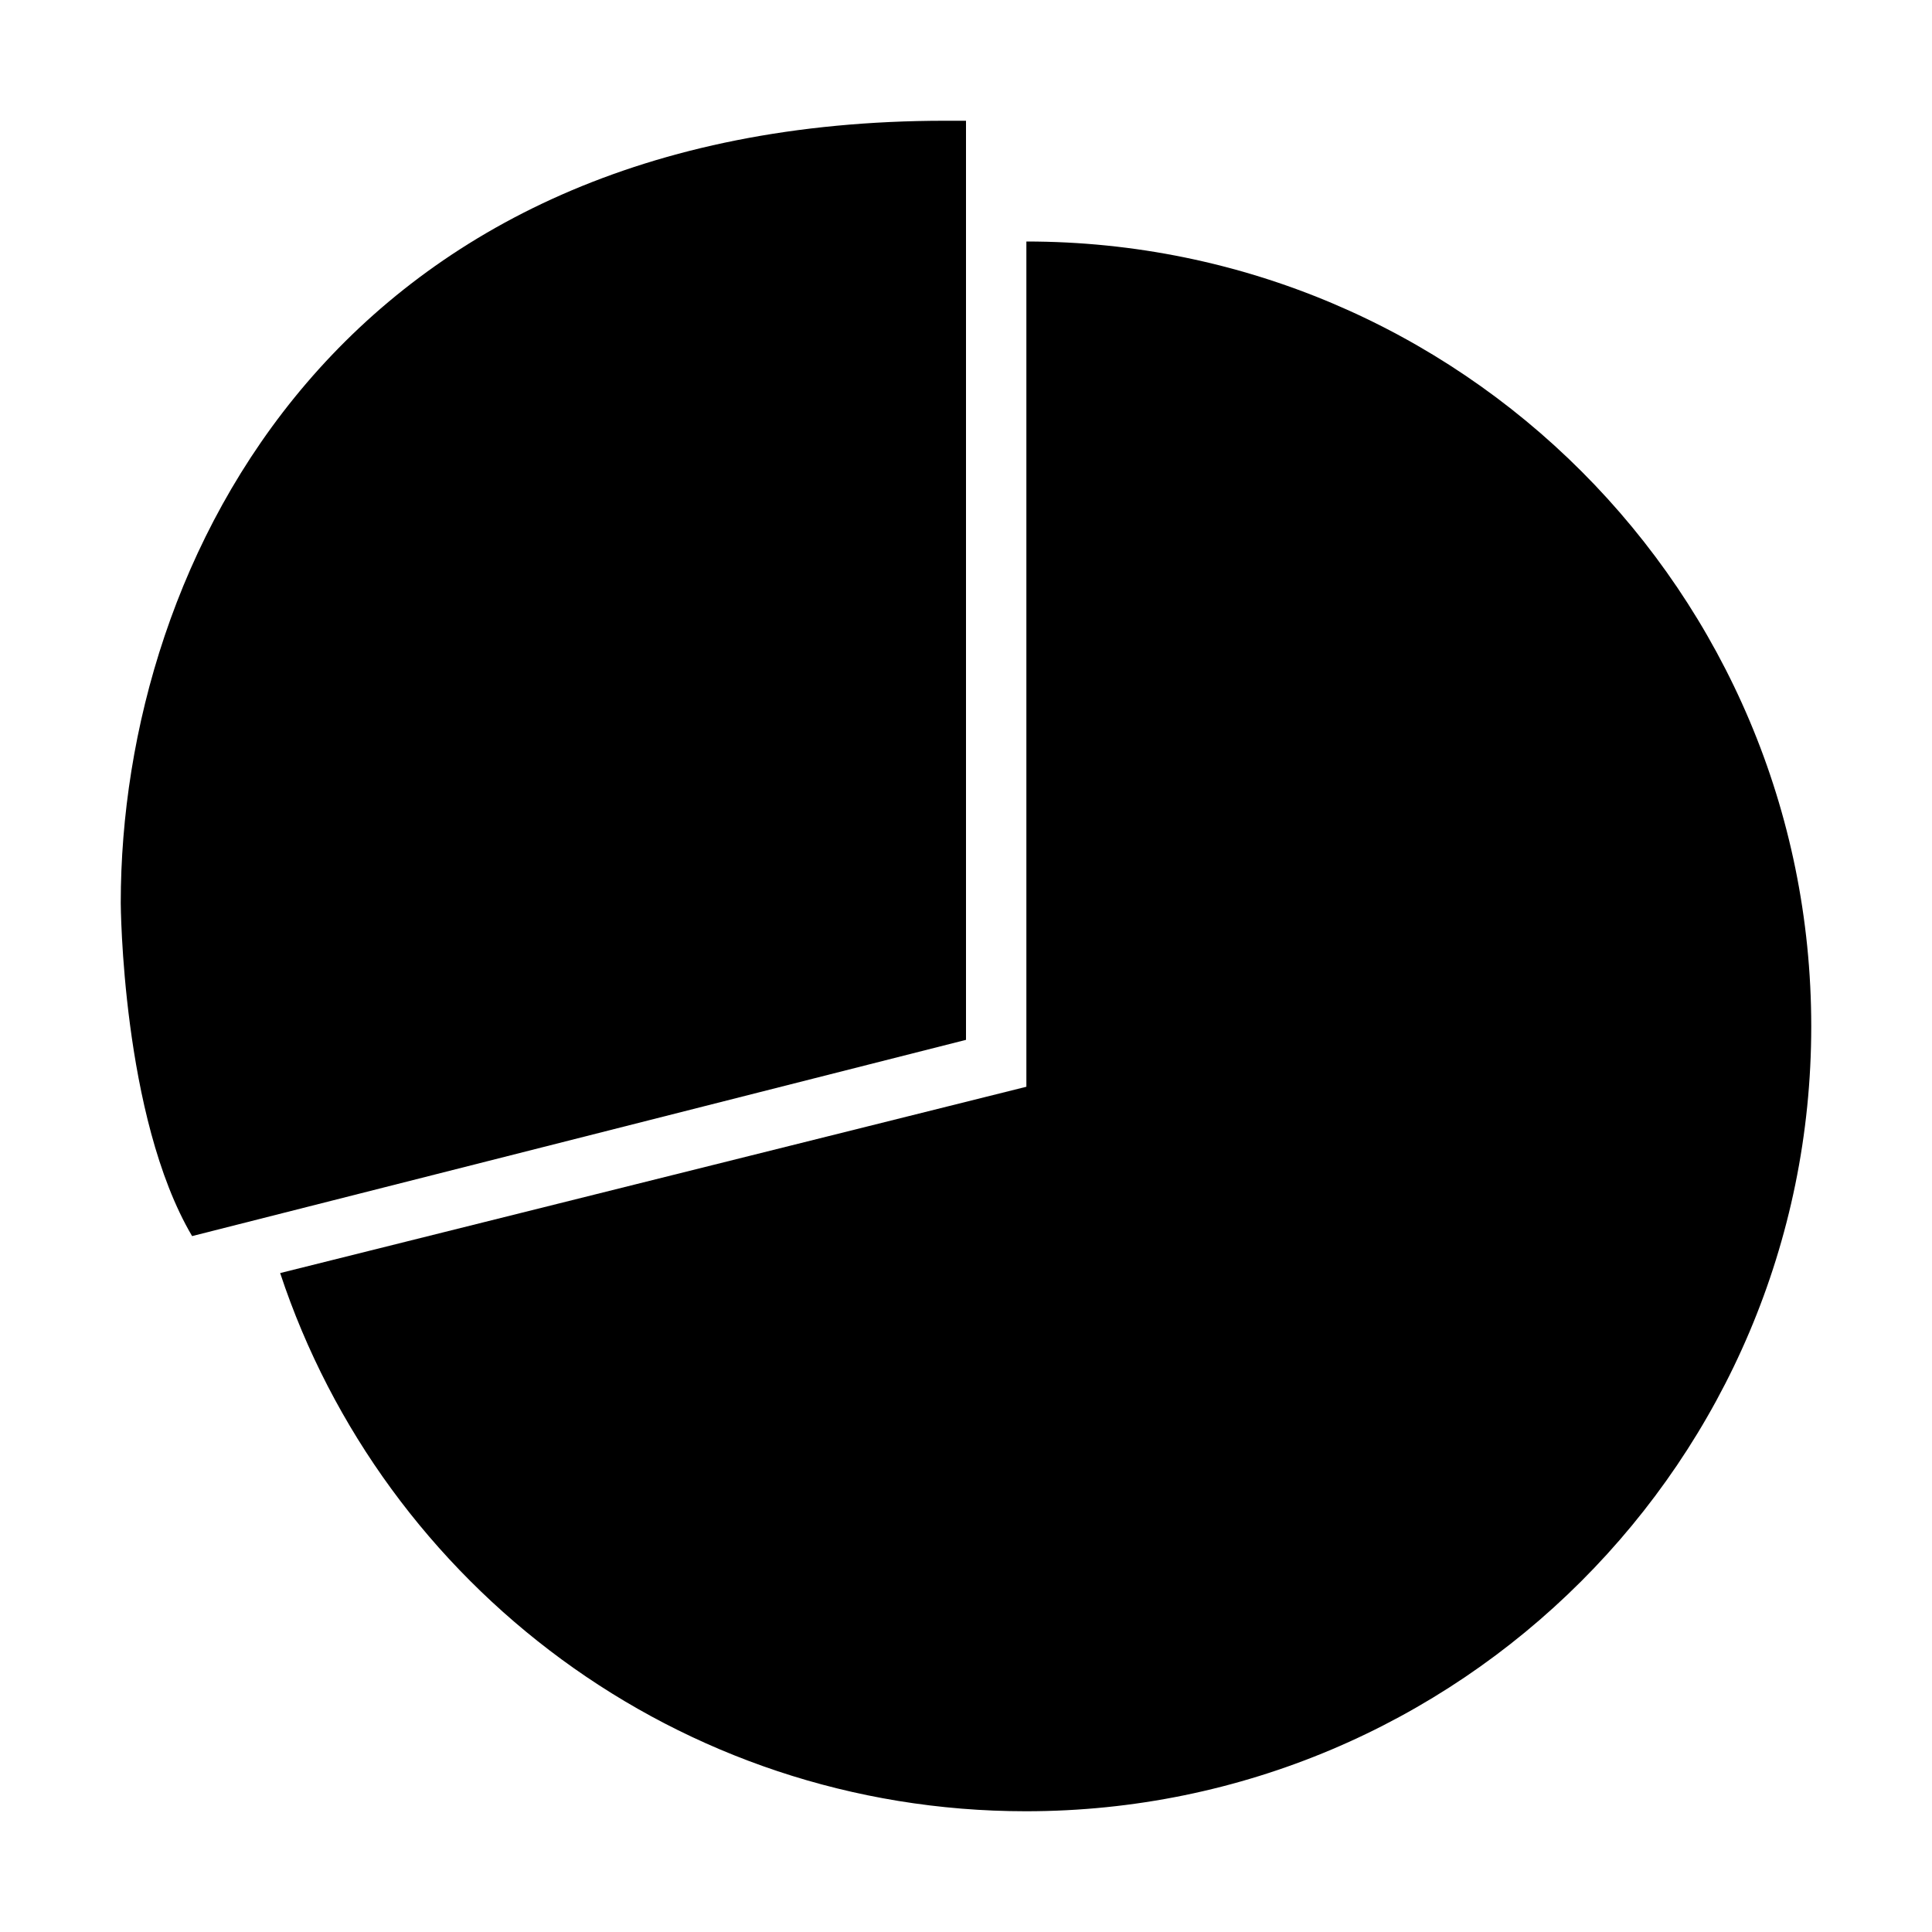
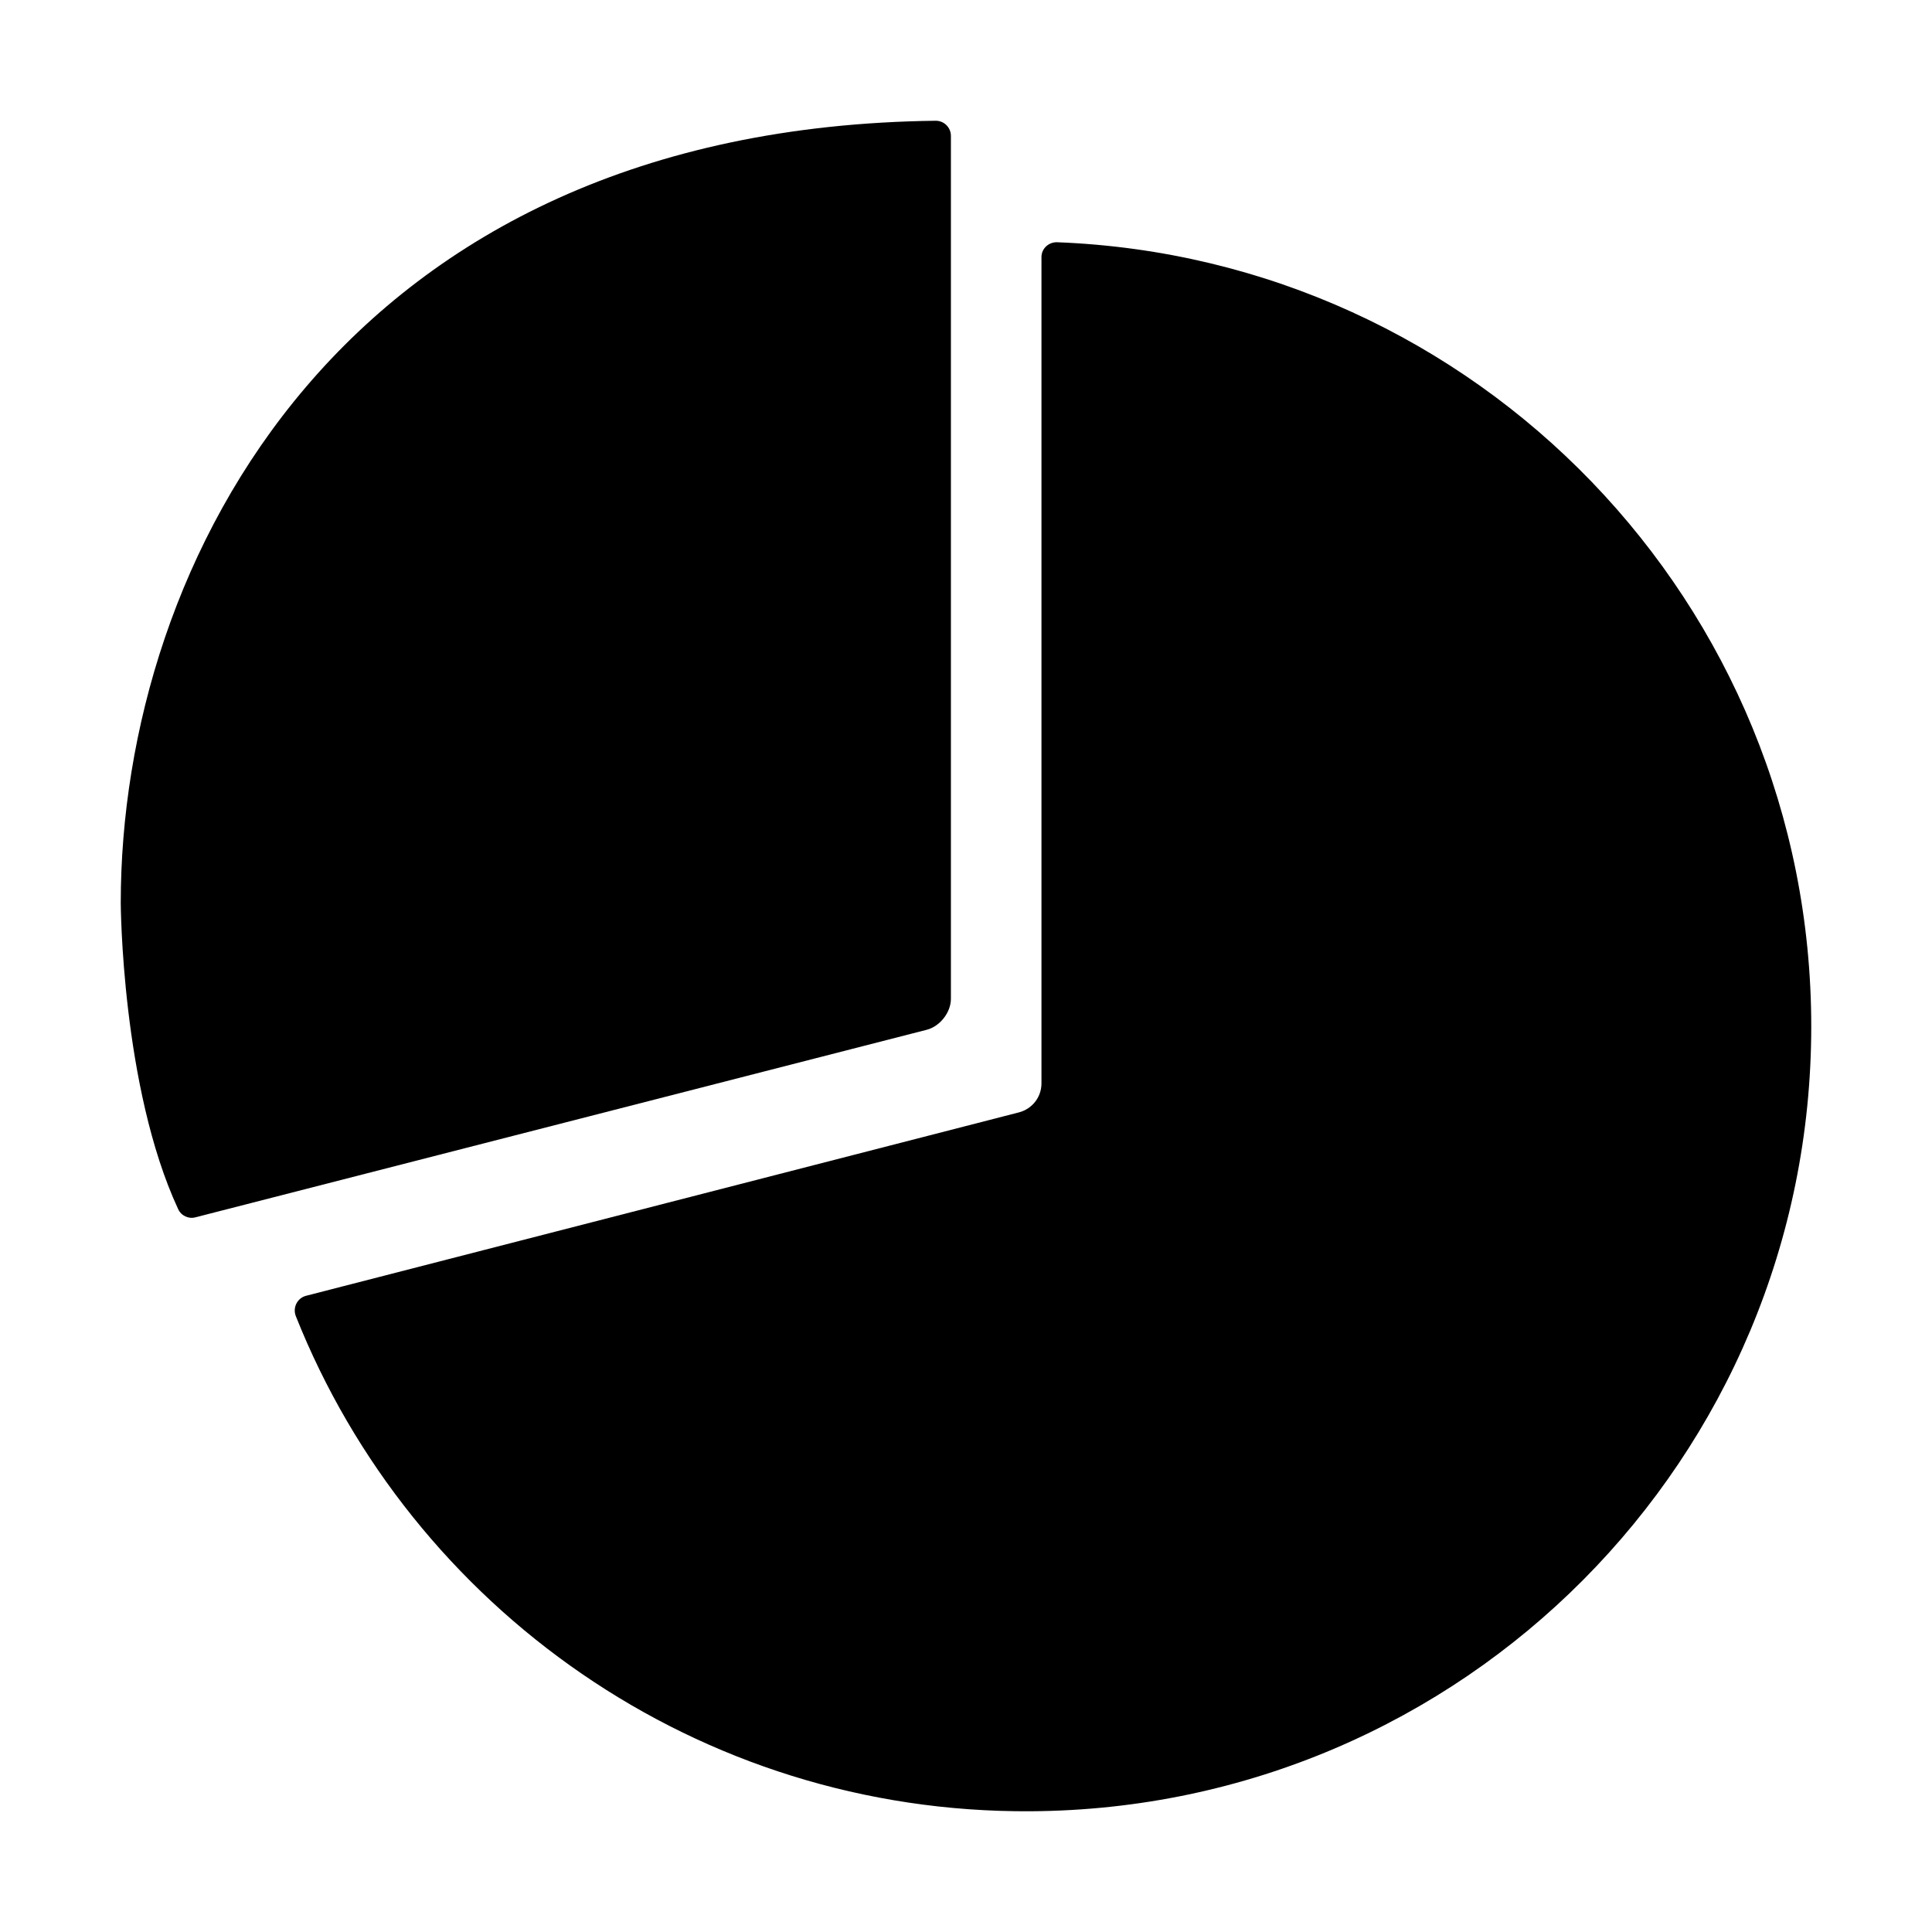
- <svg xmlns="http://www.w3.org/2000/svg" version="1.1" id="Layer_1" x="0px" y="0px" width="512px" height="512px" viewBox="0 0 512 512" enable-background="new 0 0 512 512" xml:space="preserve">
+ <svg xmlns="http://www.w3.org/2000/svg" version="1.1" id="Layer_1" x="0px" y="0px" viewBox="0 0 512 512" style="enable-background:new 0 0 512 512;" xml:space="preserve">
  <g>
-     <path d="M272,64v224L74.245,337.376C101.653,420.221,179.841,480,271.875,480C386.75,480,480,386.875,480,272S387,64,272,64L272,64   z" />
-     <path d="M256,32h-5.5C90.5,32,32,148.25,32,239.287c0,0,0.25,56.666,18.91,88.291L256,275.573V32L256,32z" />
+     <g>
+       <path d="M276,68.1v219c0,3.7-2.5,6.8-6,7.7L81.1,343.4c-2.3,0.6-3.6,3.1-2.7,5.4C109.1,426,184.9,480.6,273.2,480    C387.8,479.3,480,386.5,480,272c0-112.1-88.6-203.5-199.8-207.8C277.9,64.1,276,65.9,276,68.1z" />
+     </g>
+     <path d="M32,239.3c0,0,0.2,48.8,15.2,81.1c0.8,1.8,2.8,2.7,4.6,2.2l193.8-49.7c3.5-0.9,6.4-4.6,6.4-8.2V36c0-2.2-1.8-4-4-4   C91,33.9,32,149,32,239.3z" />
  </g>
</svg>
